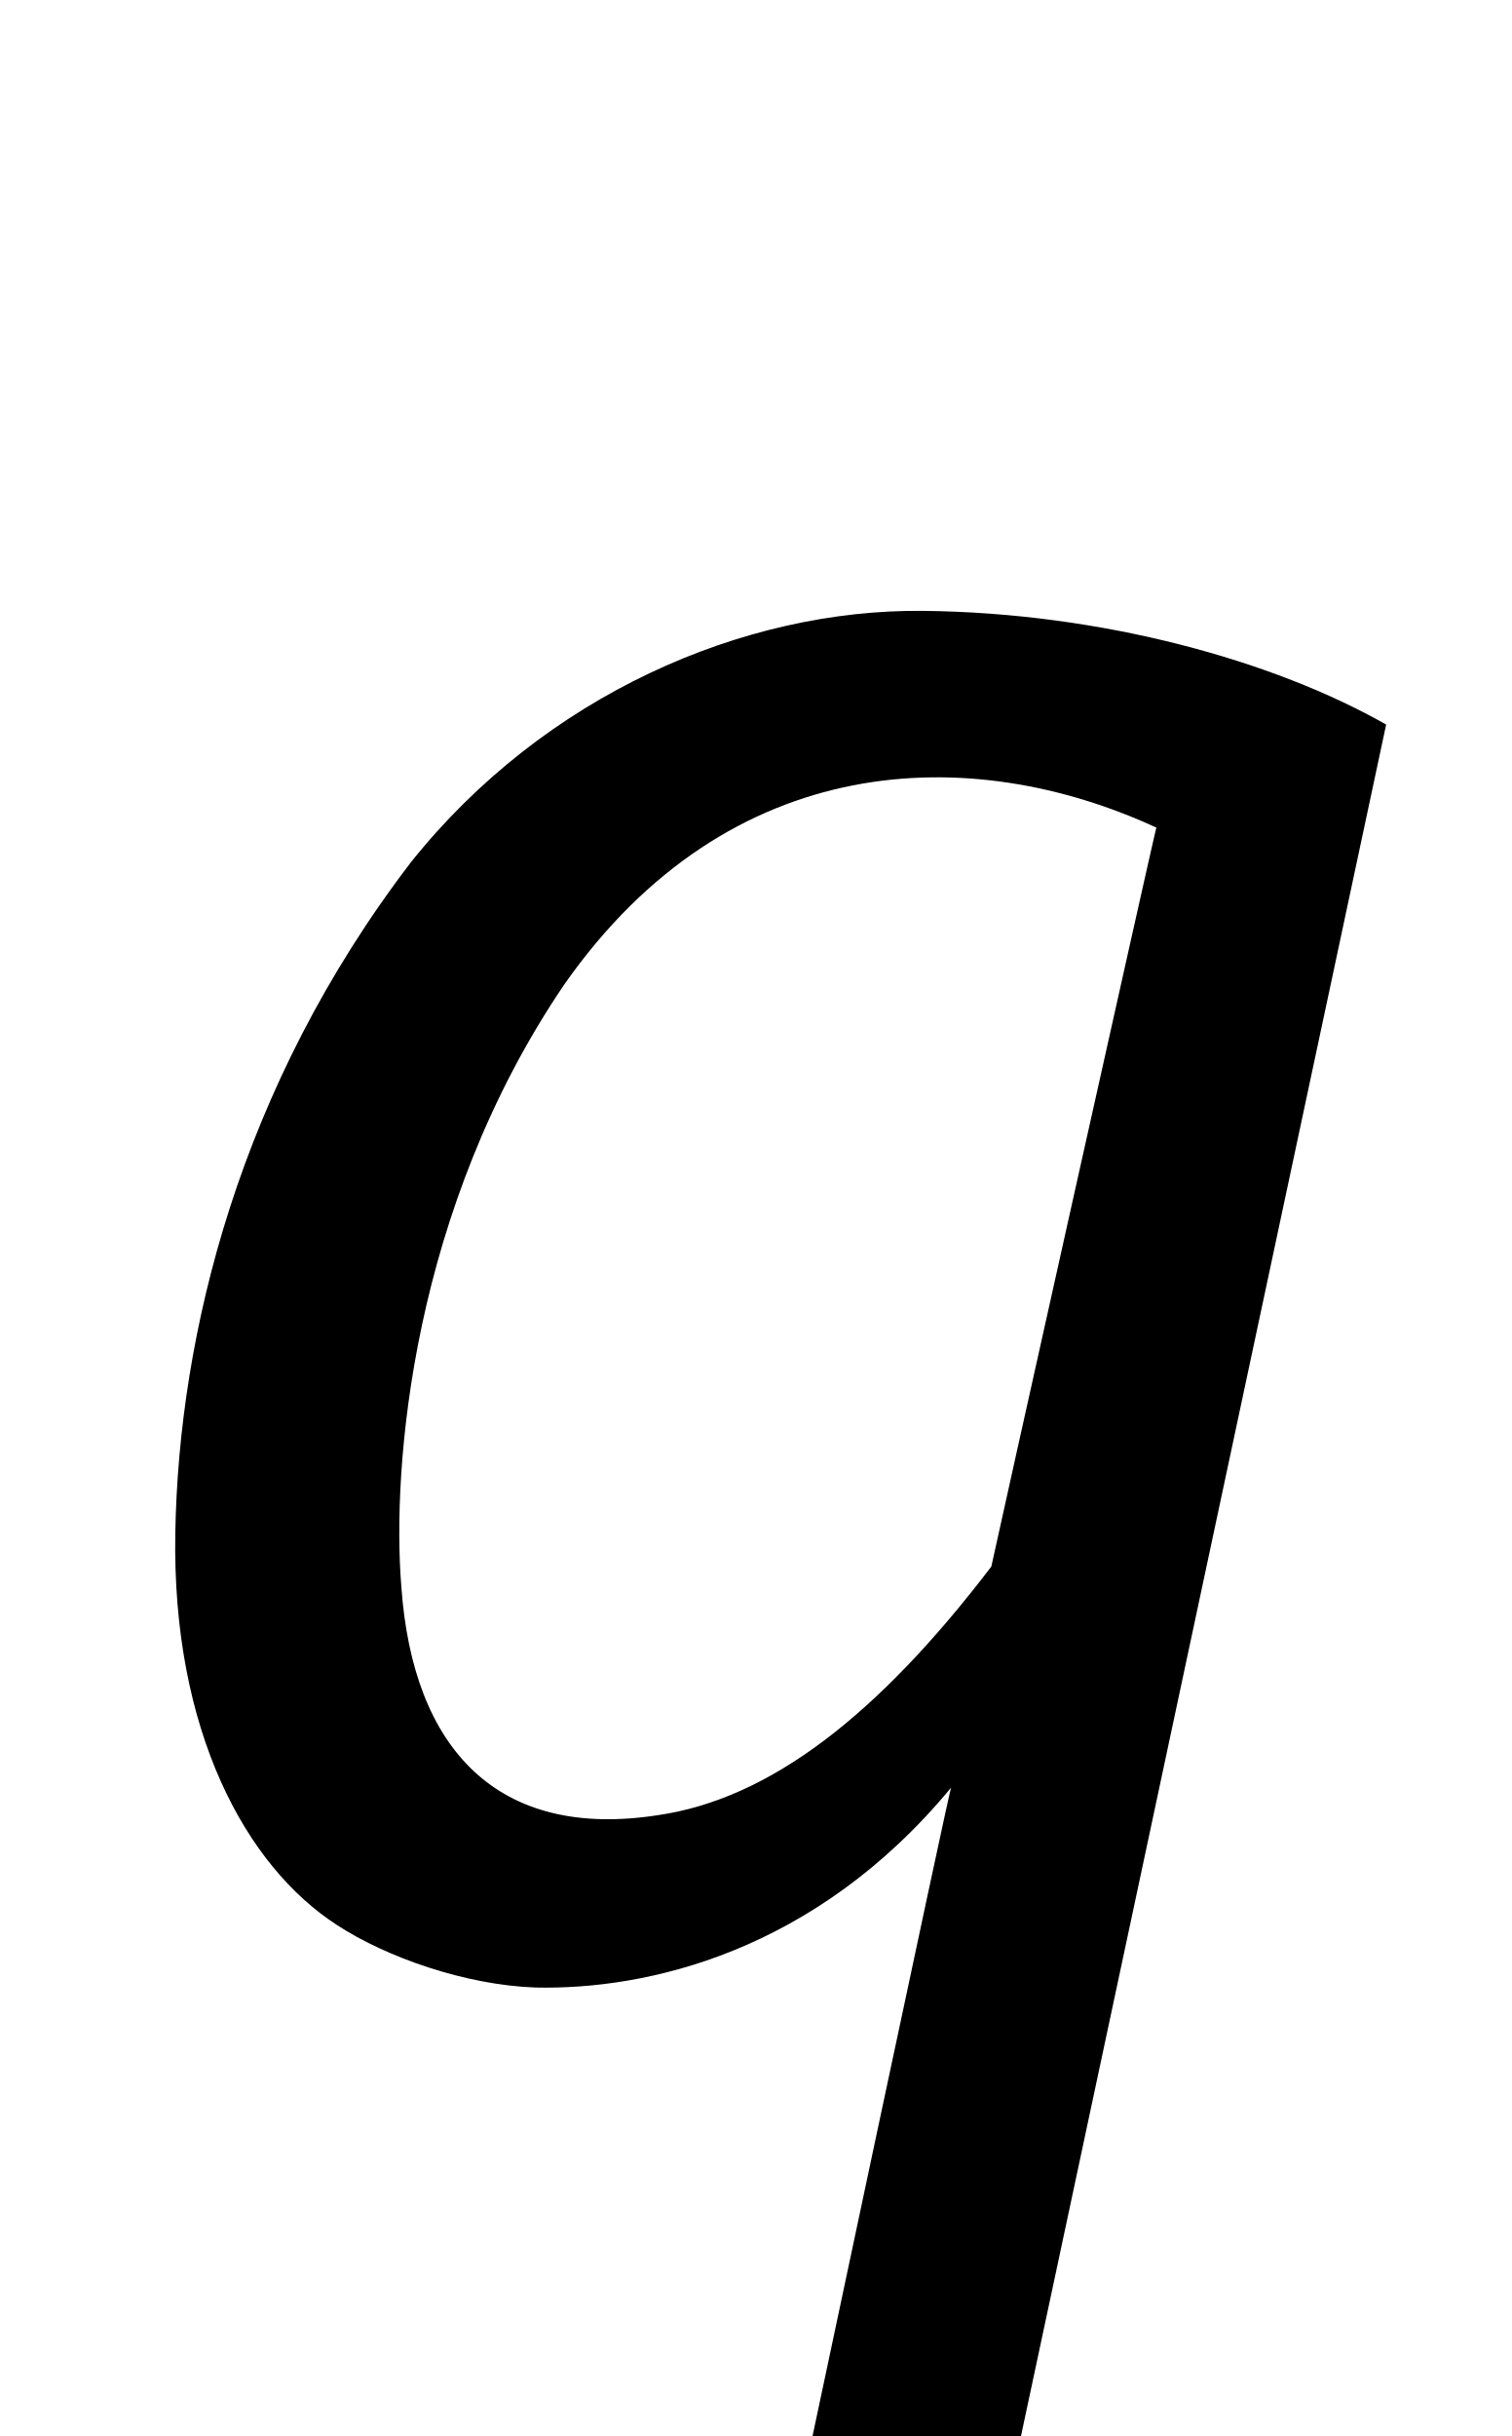
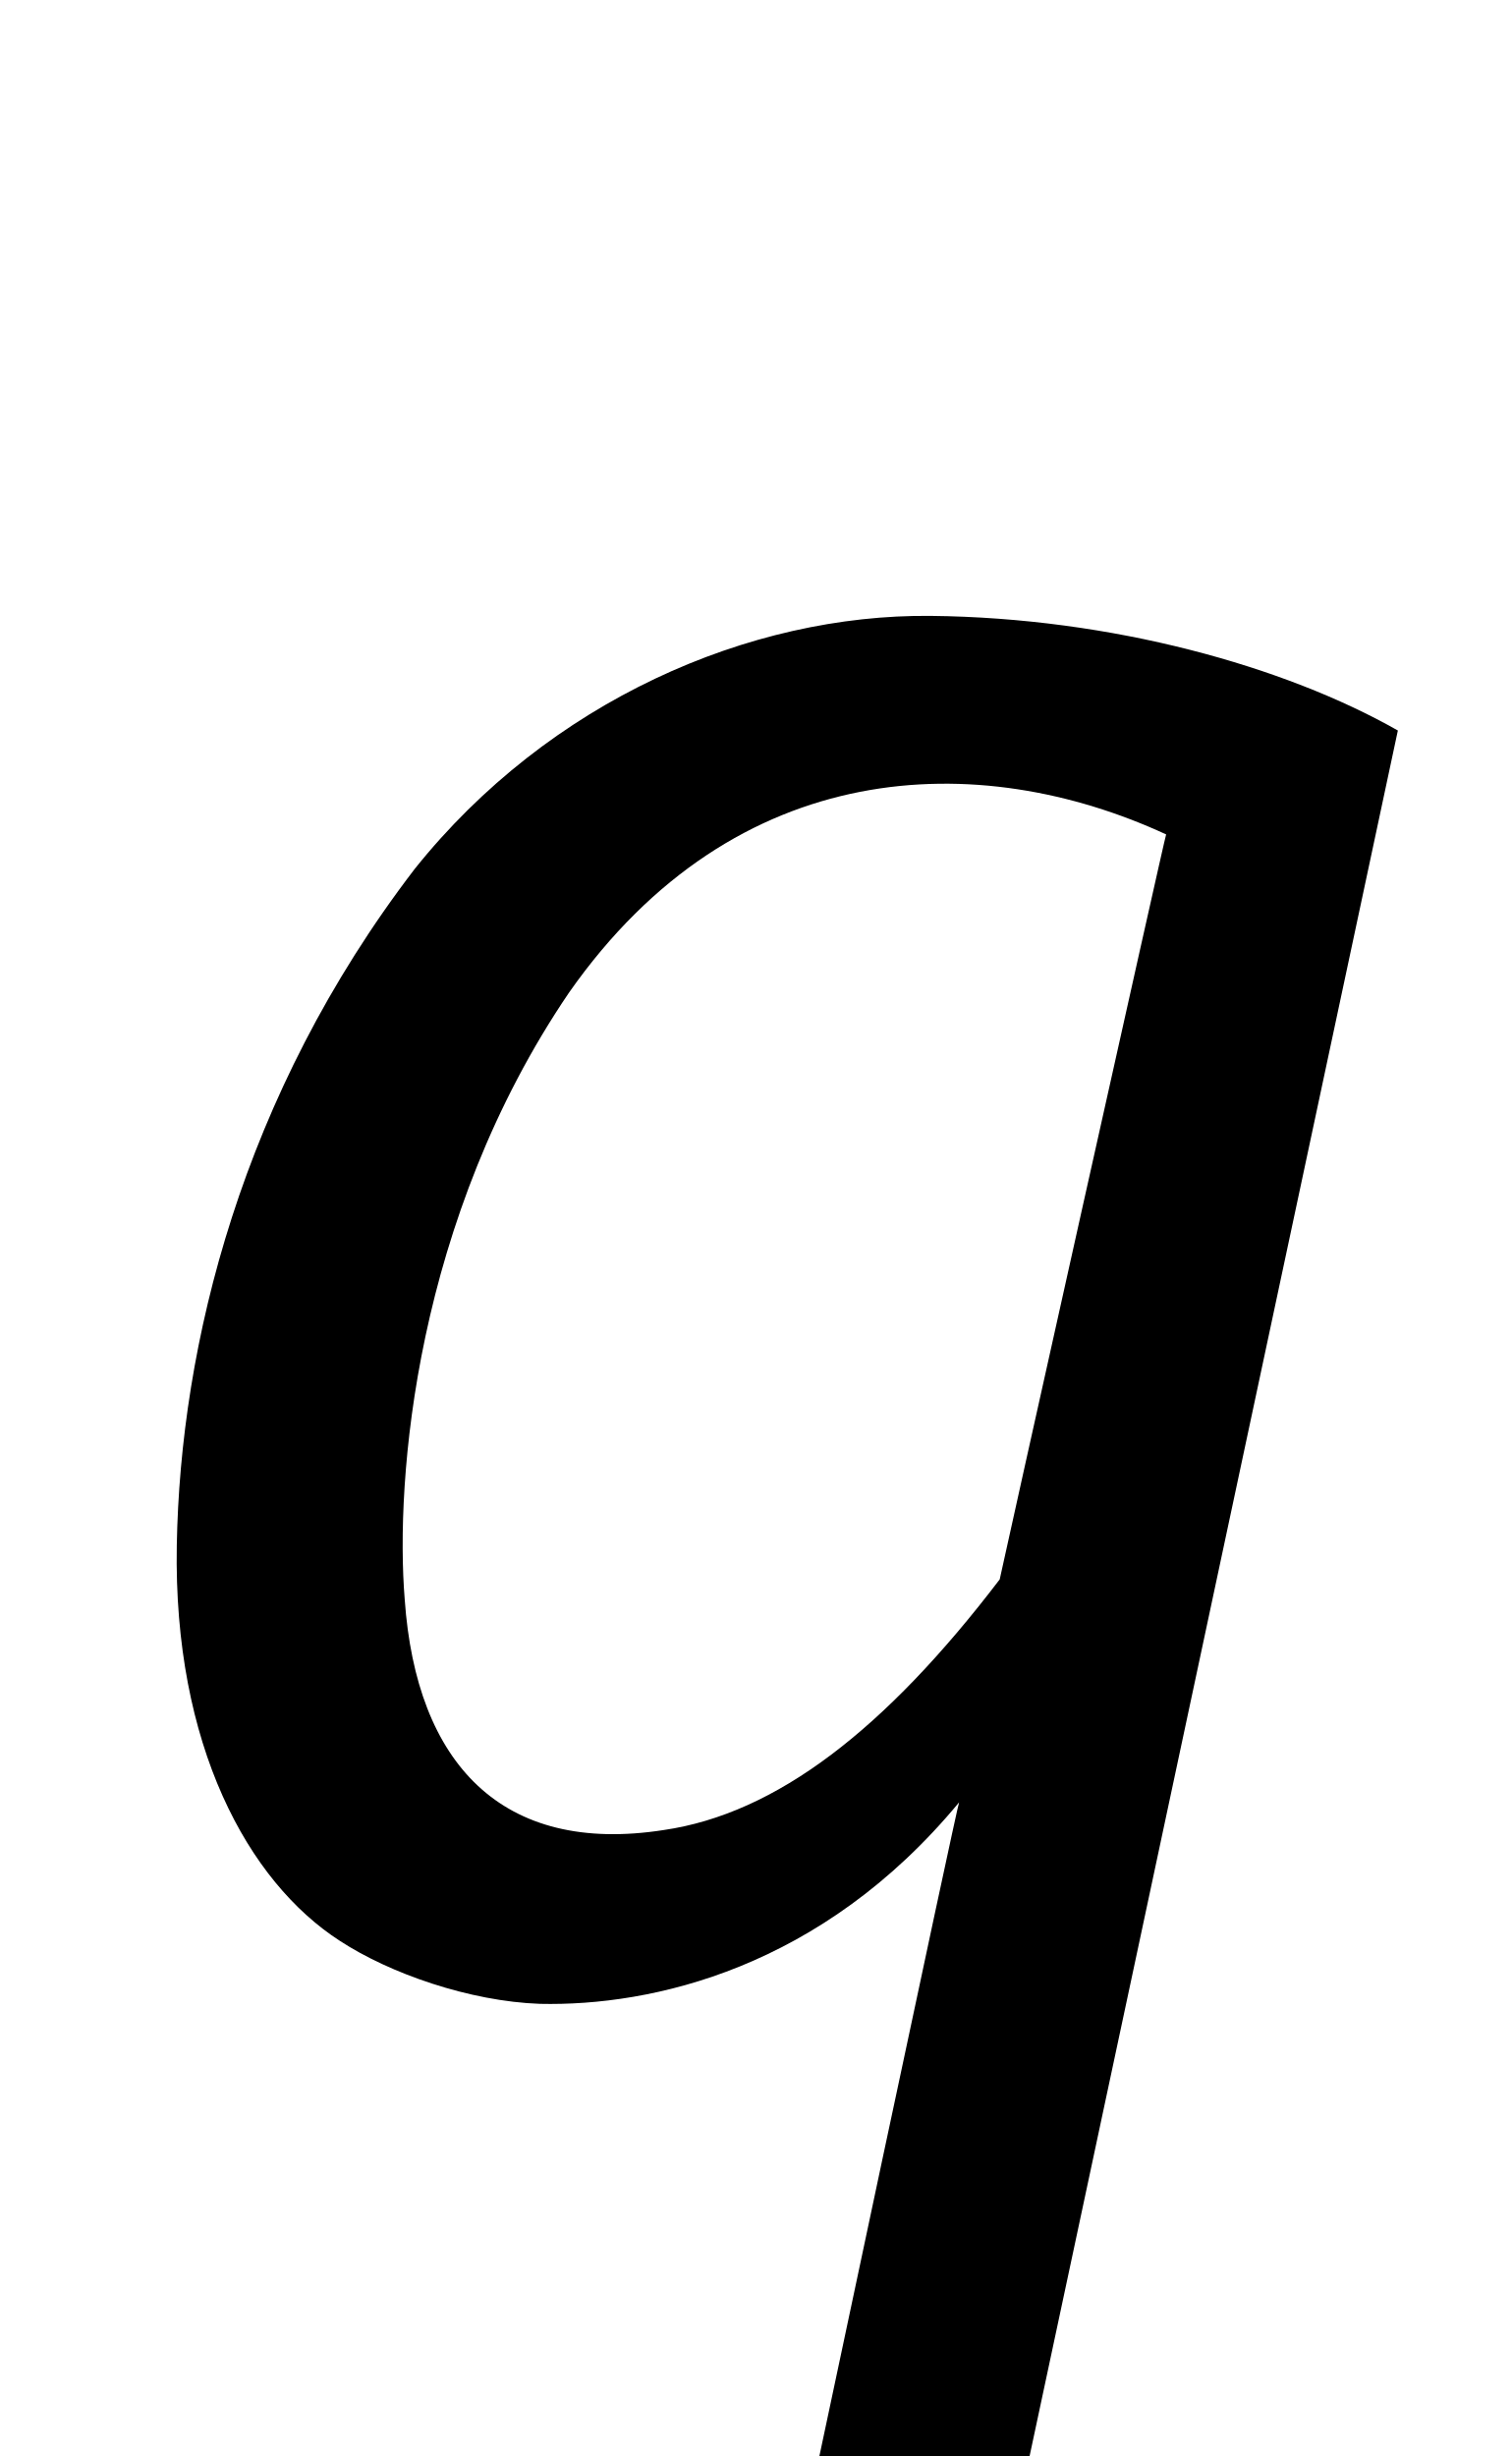
- <svg xmlns="http://www.w3.org/2000/svg" viewBox="0 0 1210 1950">
+ <svg xmlns="http://www.w3.org/2000/svg" viewBox="0 0 1200 1950">
  <path d="M 1109.80,580.00            C 1109.80,580.00 812.53,1973.00 812.53,1973.00              812.53,1973.00 641.00,1995.00 641.00,1995.00              641.00,1995.00 760.47,1431.00 761.47,1431.00              652.32,1563.00 517.60,1593.00 428.65,1591.00              372.70,1589.00 309.44,1566.88 269.85,1541.00              196.97,1494.00 137.56,1385.67 140.35,1227.00              143.14,1068.33 191.37,870.00 329.17,690.00              435.86,556.50 595.01,487.50 738.98,489.00              882.94,490.50 1020.02,529.00 1109.80,580.00 Z            M 925.83,662.50            C 777.47,594.00 584.35,599.00 451.83,788.00              329.53,968.00 313.59,1175.00 321.32,1270.00              330.48,1400.30 398.47,1473.00 526.95,1453.00              616.26,1440.00 702.73,1373.30 793.70,1254.00              793.73,1253.00 925.34,662.00 925.83,662.50 Z" />
</svg>
